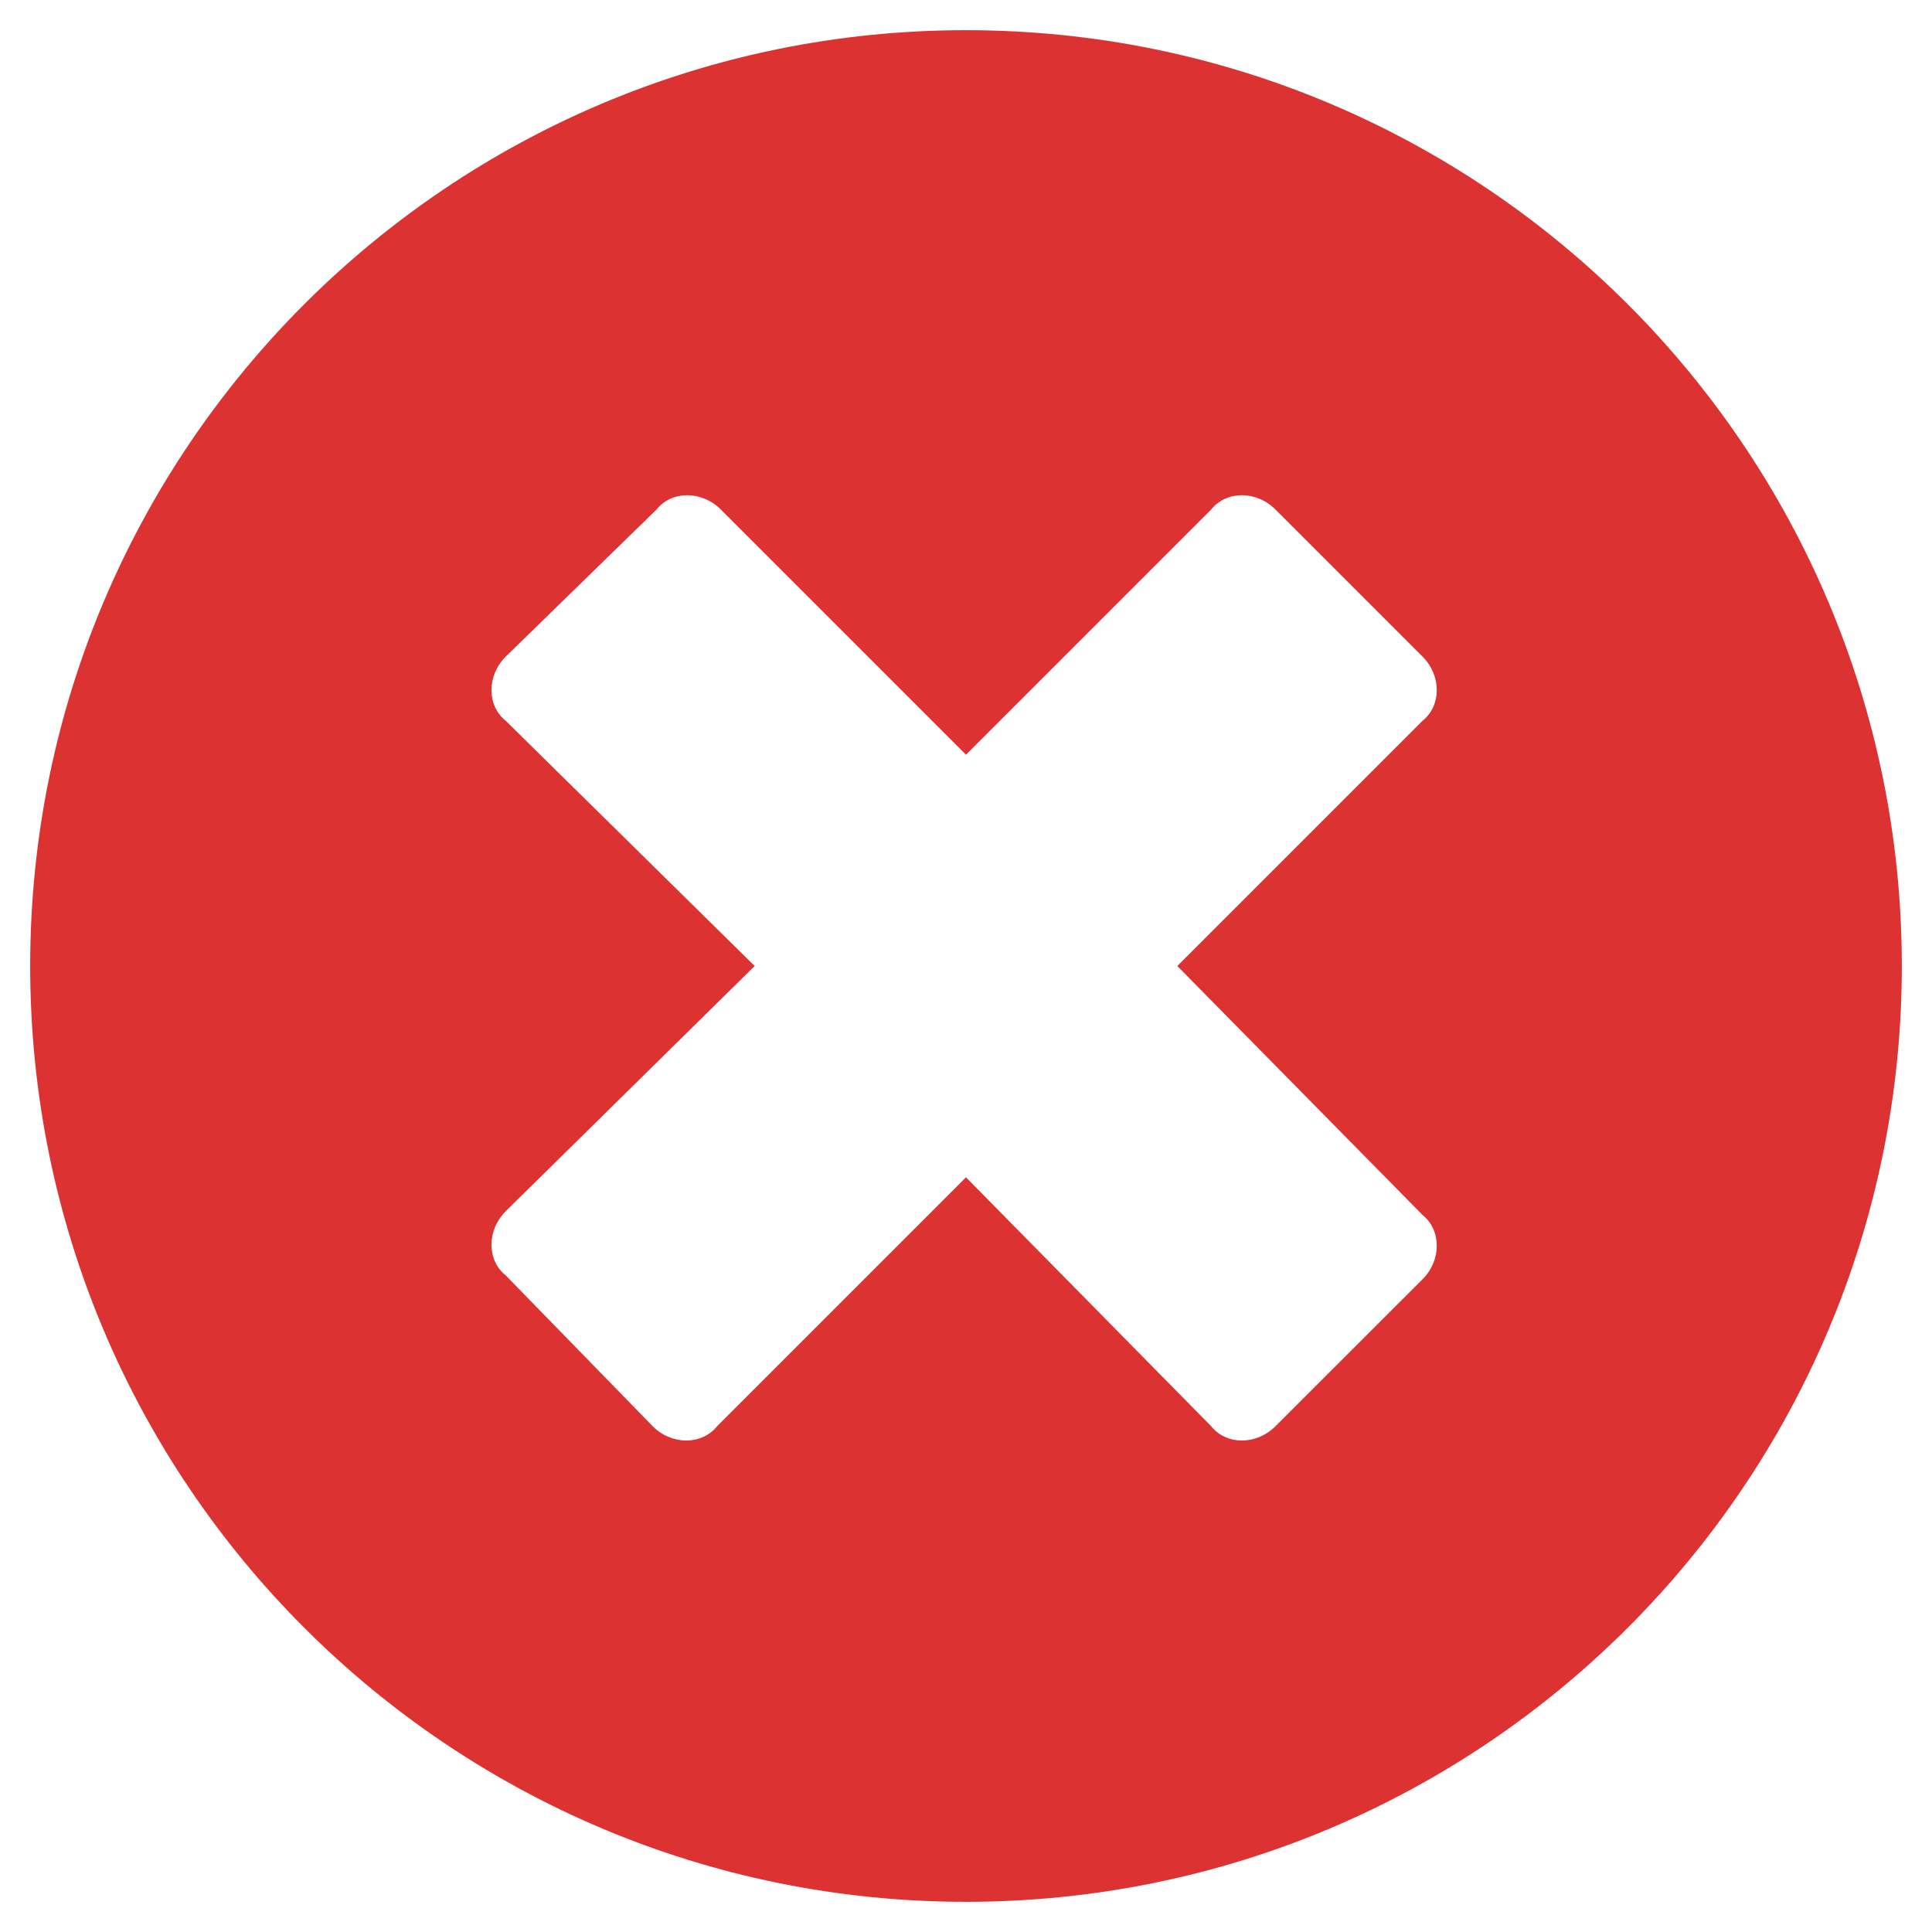
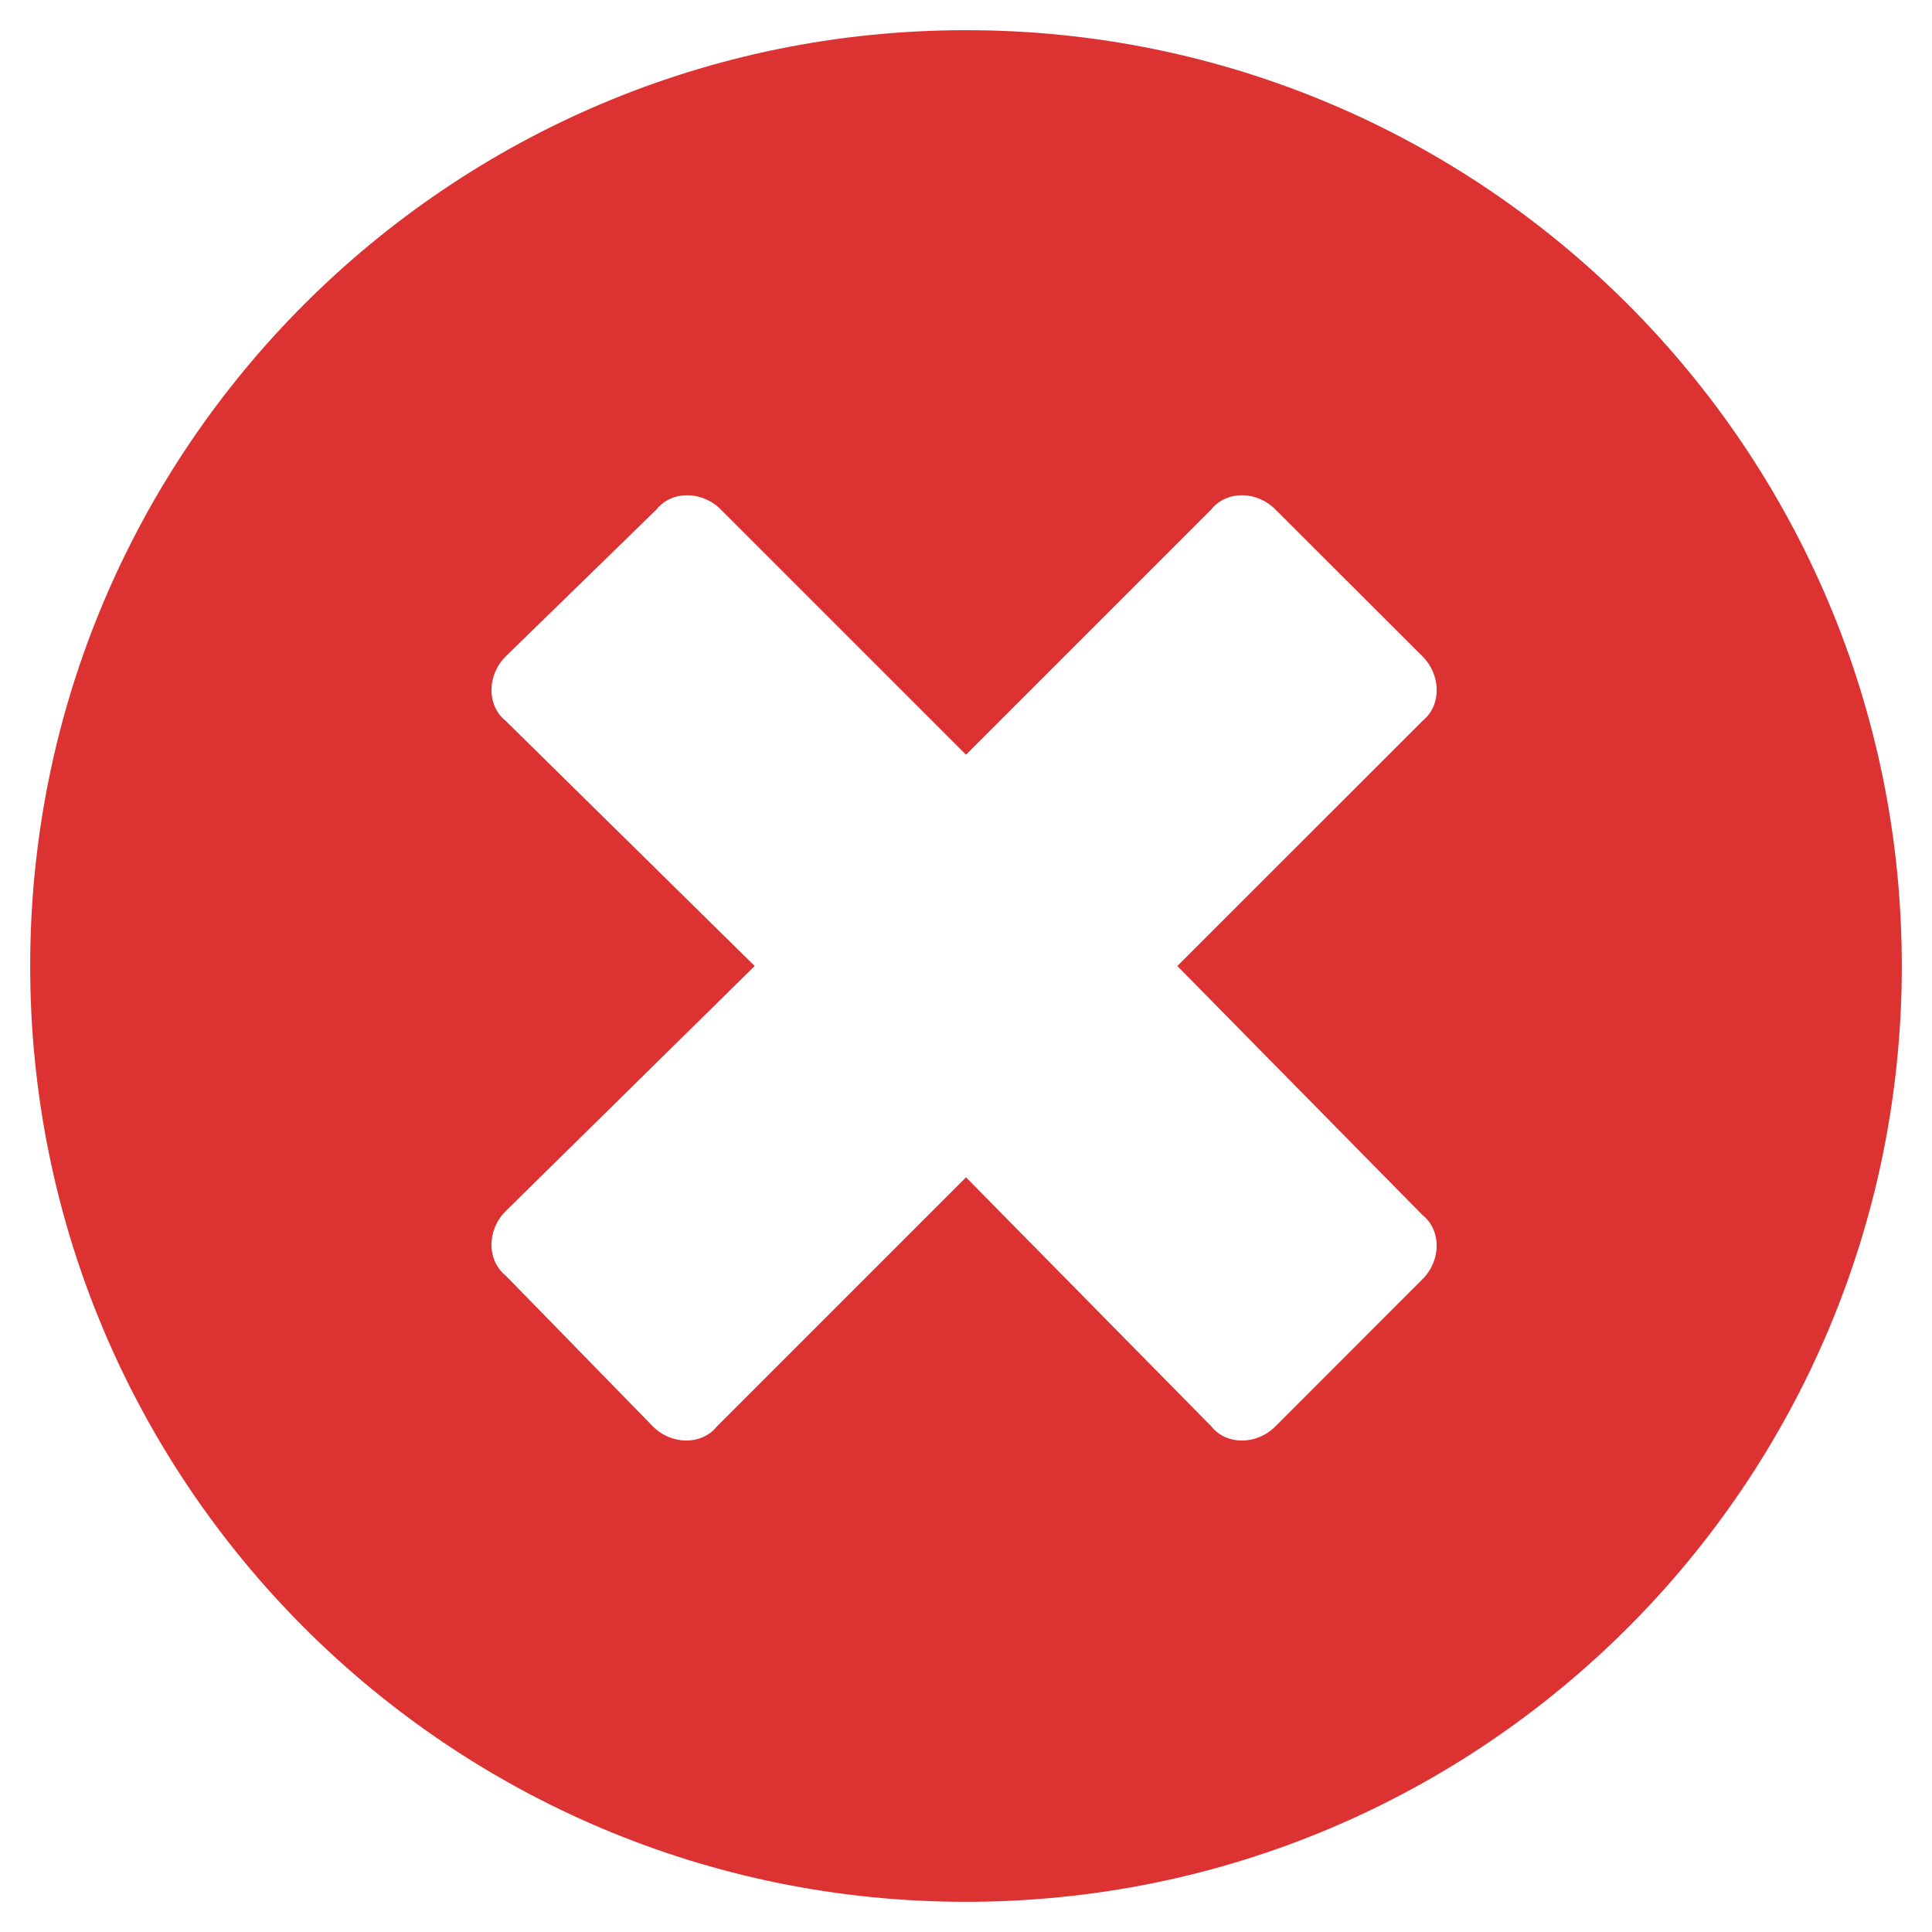
- <svg xmlns="http://www.w3.org/2000/svg" width="16" height="16" viewBox="0 0 16 16" fill="none">
-   <path d="M8 0.25C3.719 0.25 0.25 3.719 0.25 8C0.25 12.281 3.719 15.75 8 15.75C12.281 15.75 15.75 12.281 15.75 8C15.75 3.719 12.281 0.25 8 0.25ZM11.781 10.062C11.938 10.188 11.938 10.438 11.781 10.594L10.562 11.812C10.406 11.969 10.156 11.969 10.031 11.812L8 9.75L5.938 11.812C5.812 11.969 5.562 11.969 5.406 11.812L4.188 10.562C4.031 10.438 4.031 10.188 4.188 10.031L6.25 8L4.188 5.969C4.031 5.844 4.031 5.594 4.188 5.438L5.438 4.219C5.562 4.062 5.812 4.062 5.969 4.219L8 6.25L10.031 4.219C10.156 4.062 10.406 4.062 10.562 4.219L11.781 5.438C11.938 5.594 11.938 5.844 11.781 5.969L9.75 8L11.781 10.062Z" fill="#DC3232" />
+ <svg xmlns="http://www.w3.org/2000/svg" width="16" height="16" fill="none">
+   <path d="M8 .25A7.749 7.749 0 00.25 8 7.749 7.749 0 008 15.75 7.749 7.749 0 0015.75 8 7.749 7.749 0 008 .25zm3.781 9.813c.156.124.156.374 0 .53l-1.219 1.22c-.156.156-.406.156-.53 0L8 9.75l-2.063 2.063c-.125.156-.375.156-.53 0l-1.22-1.25c-.156-.126-.156-.376 0-.532L6.25 8 4.187 5.969c-.156-.125-.156-.375 0-.532l1.25-1.218c.125-.157.375-.157.532 0L8 6.25l2.031-2.031c.125-.157.375-.157.531 0l1.22 1.218c.155.157.155.407 0 .532L9.75 8l2.031 2.063z" fill="#DC3232" />
</svg>
